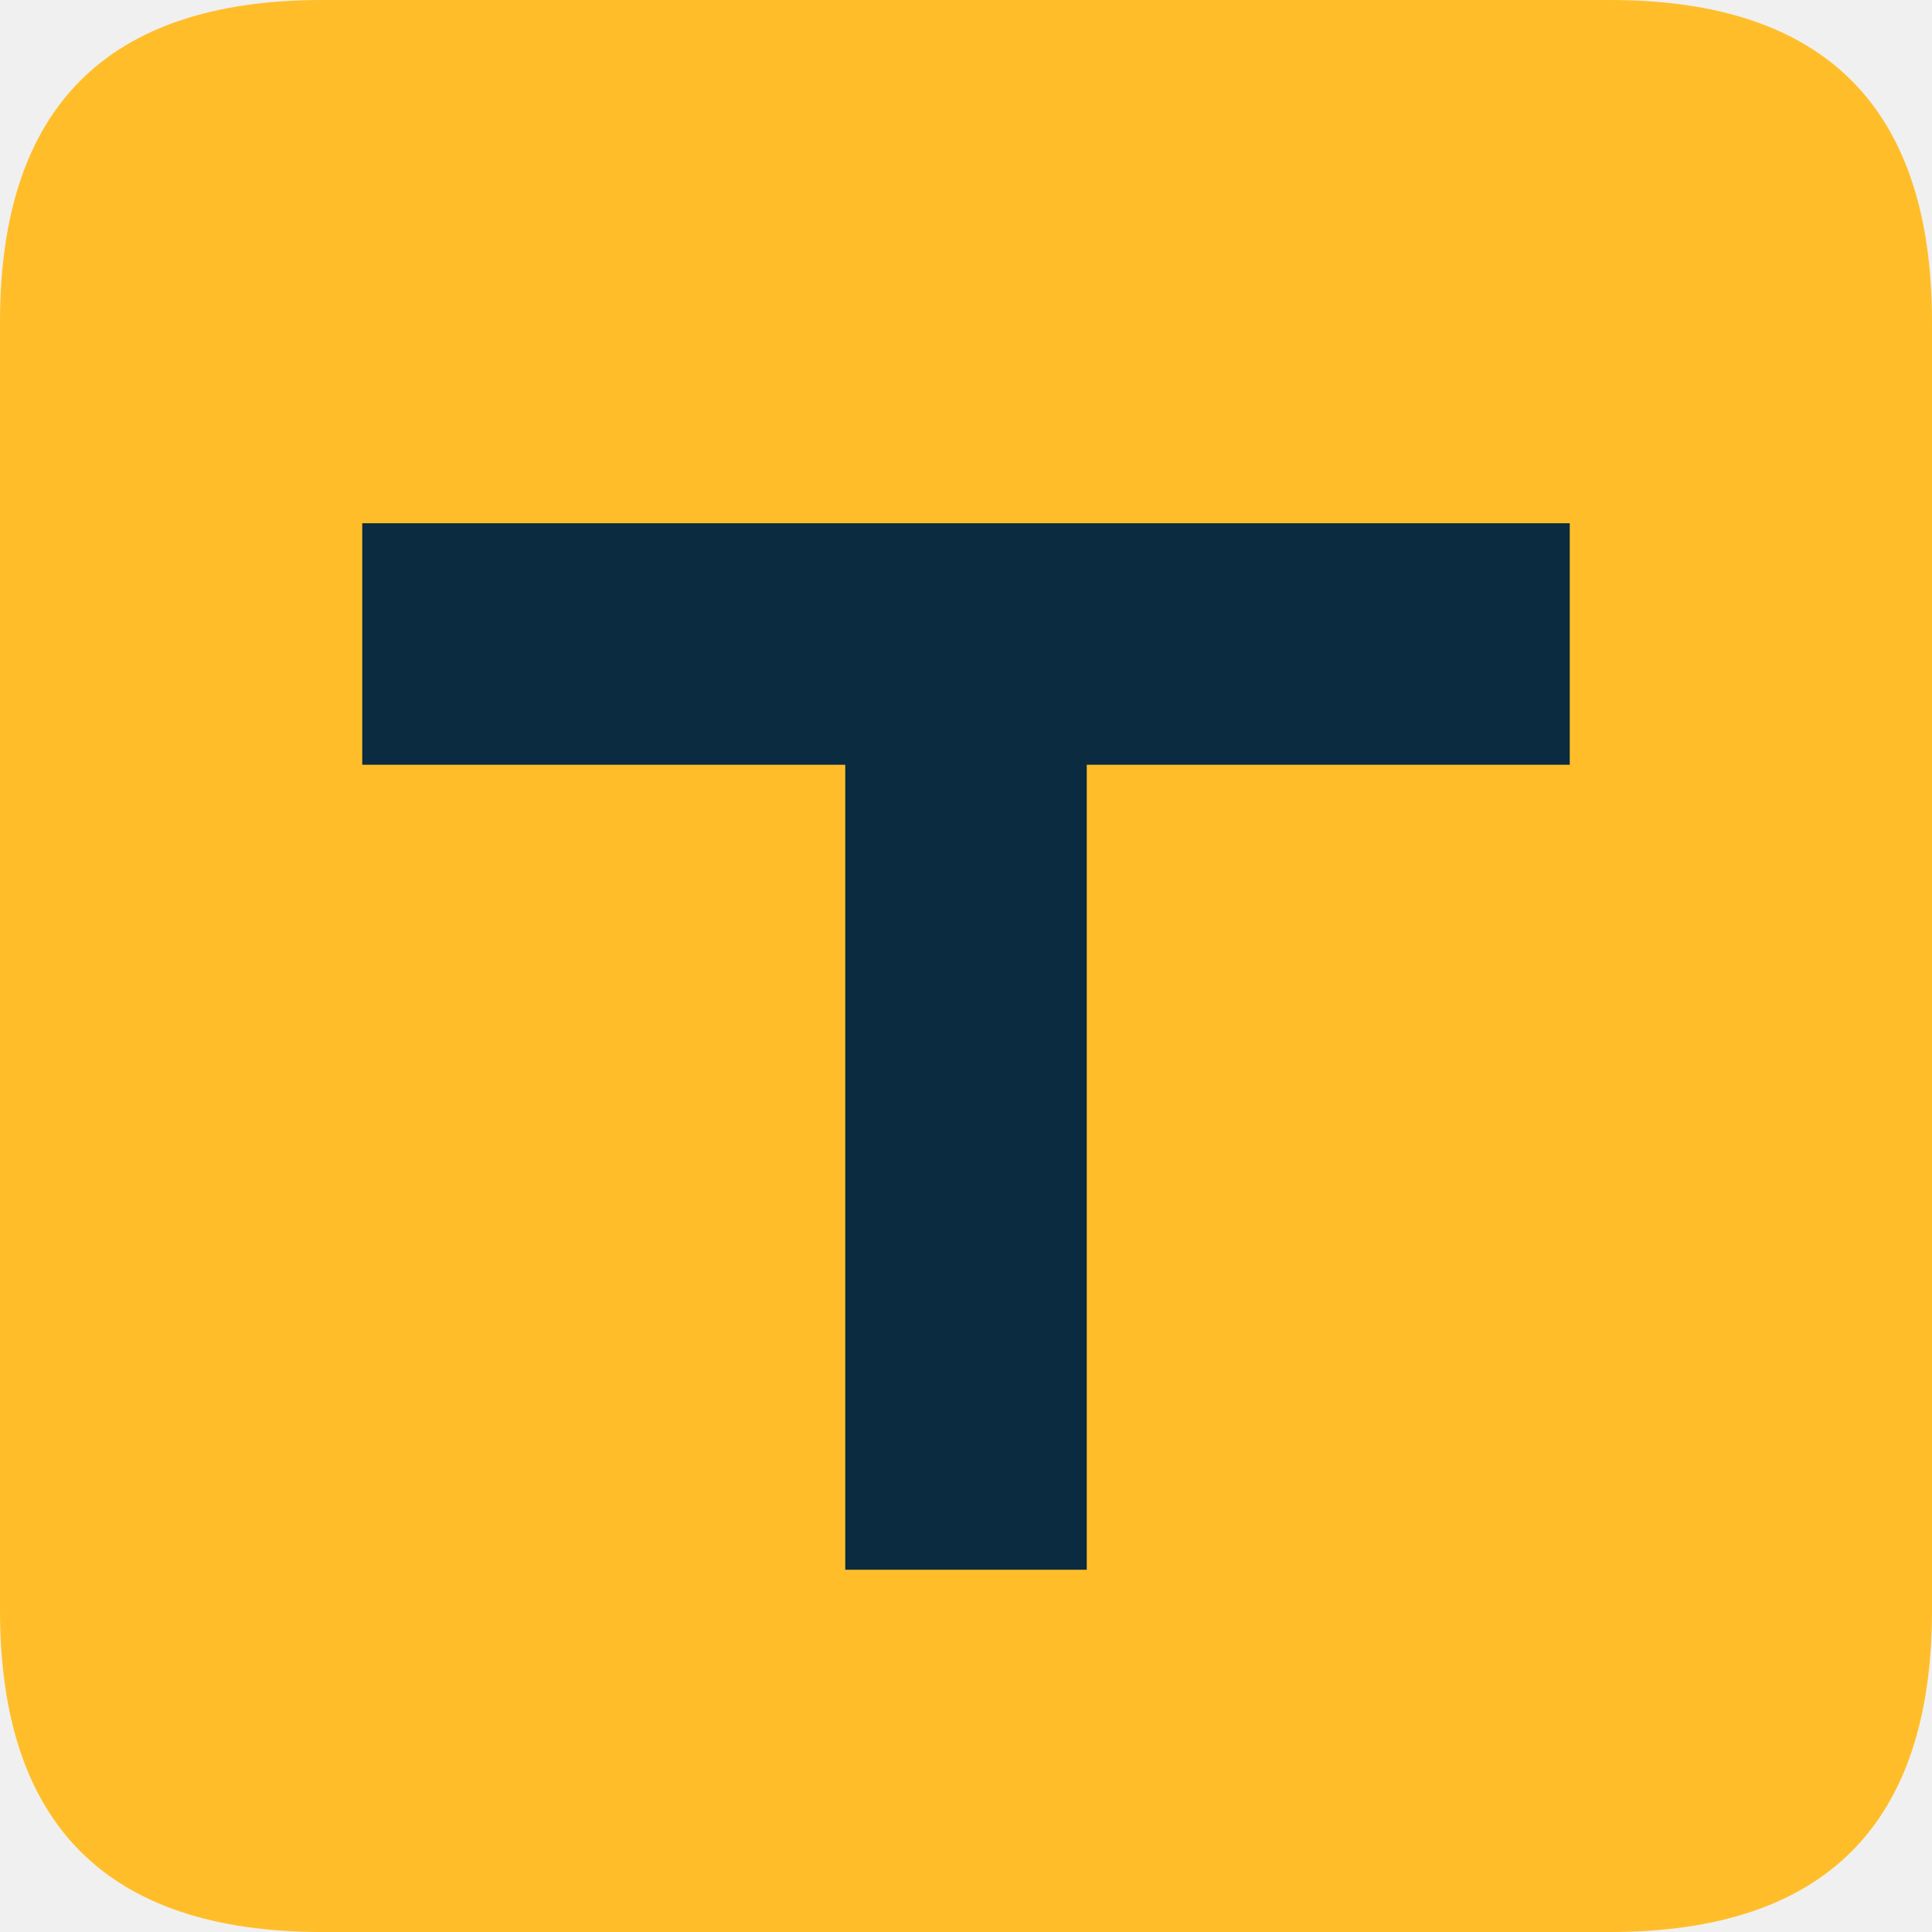
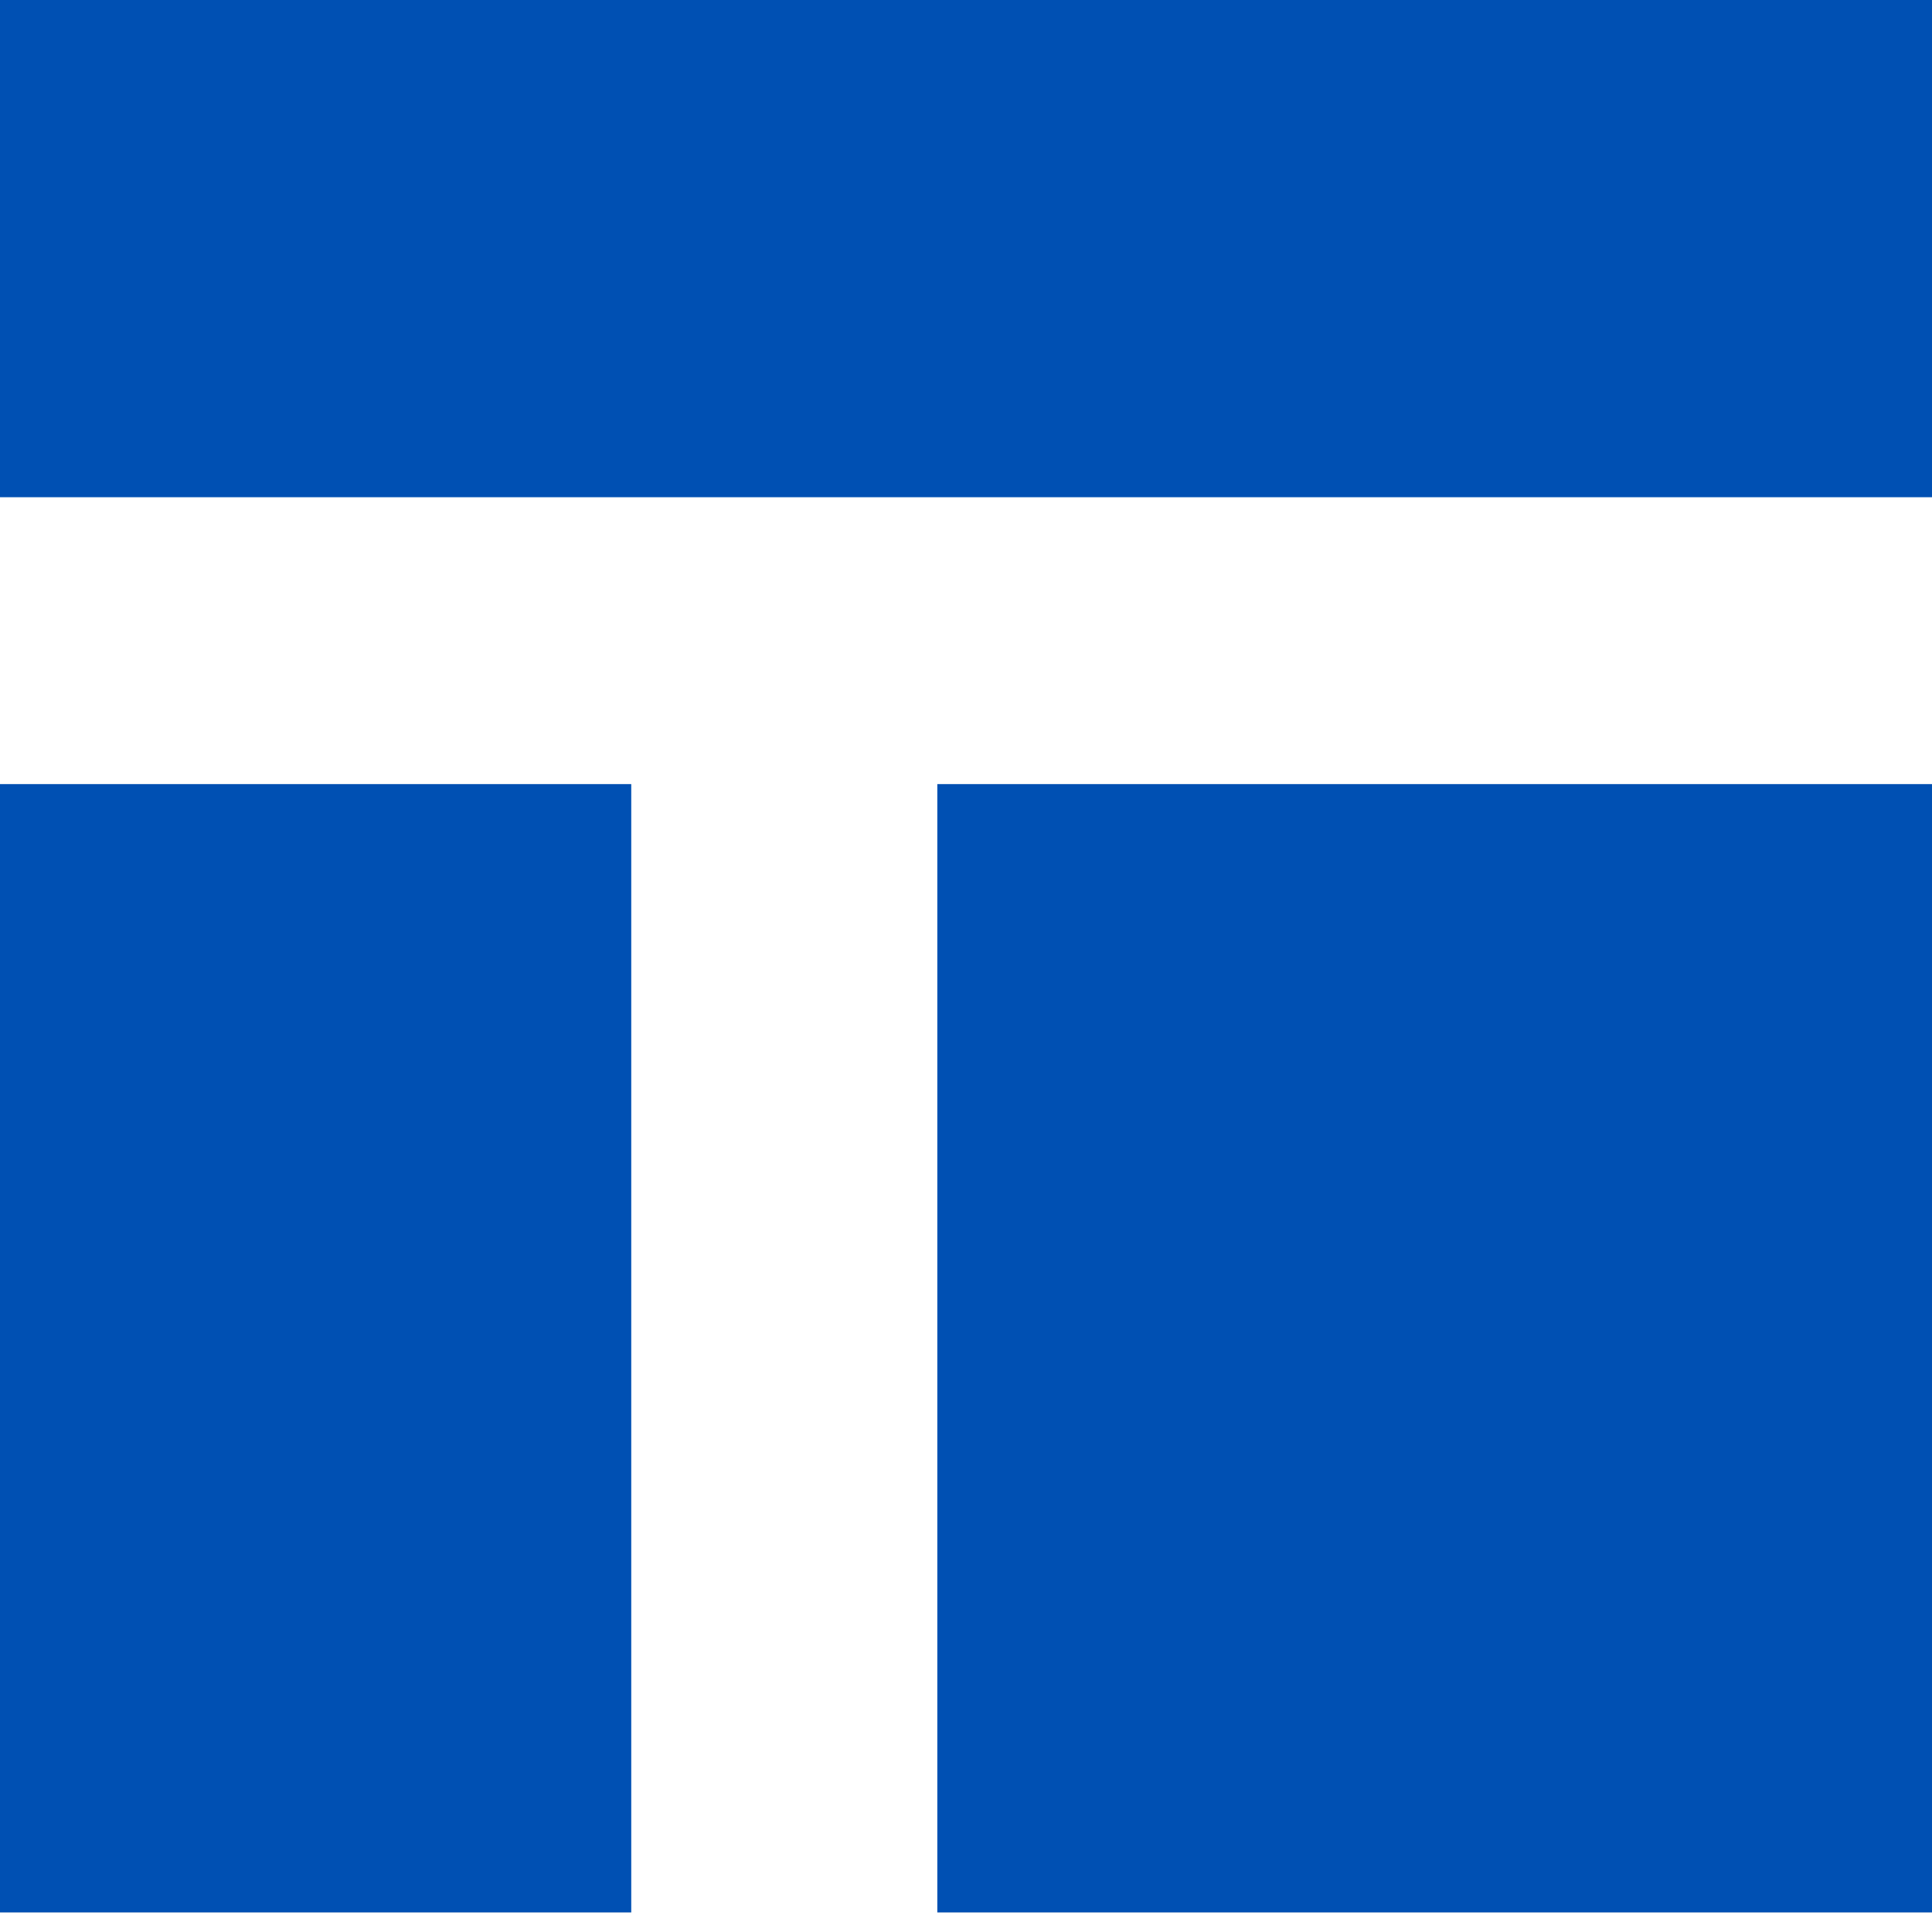
- <svg xmlns="http://www.w3.org/2000/svg" t="1753708156578" class="icon" viewBox="0 0 1024 1024" version="1.1" p-id="11901" width="32" height="32">
-   <path d="M0 0m170.667 0l682.667 0q170.667 0 170.667 170.667l0 682.667q0 170.667-170.667 170.667l-682.667 0q-170.667 0-170.667-170.667l0-682.667q0-170.667 170.667-170.667Z" fill="#FFBE29" p-id="11902" />
-   <path d="M576 405.333v426.667h-128v-426.667h-256v-128h640v128h-256z" fill="#0A2B40" p-id="11903" />
+ <svg xmlns="http://www.w3.org/2000/svg" viewBox="0 0 101 100" width="101" height="100">
+   <defs>
+     <style>.a{fill:#0050b3}.b{fill:#fff}</style>
+   </defs>
+   <path class="a" d="M0 0h101v100H0z" />
+   <path class="b" d="M0 26h101v15H0z" />
+   <path class="b" d="M33 32h16v98H33z" />
</svg>
